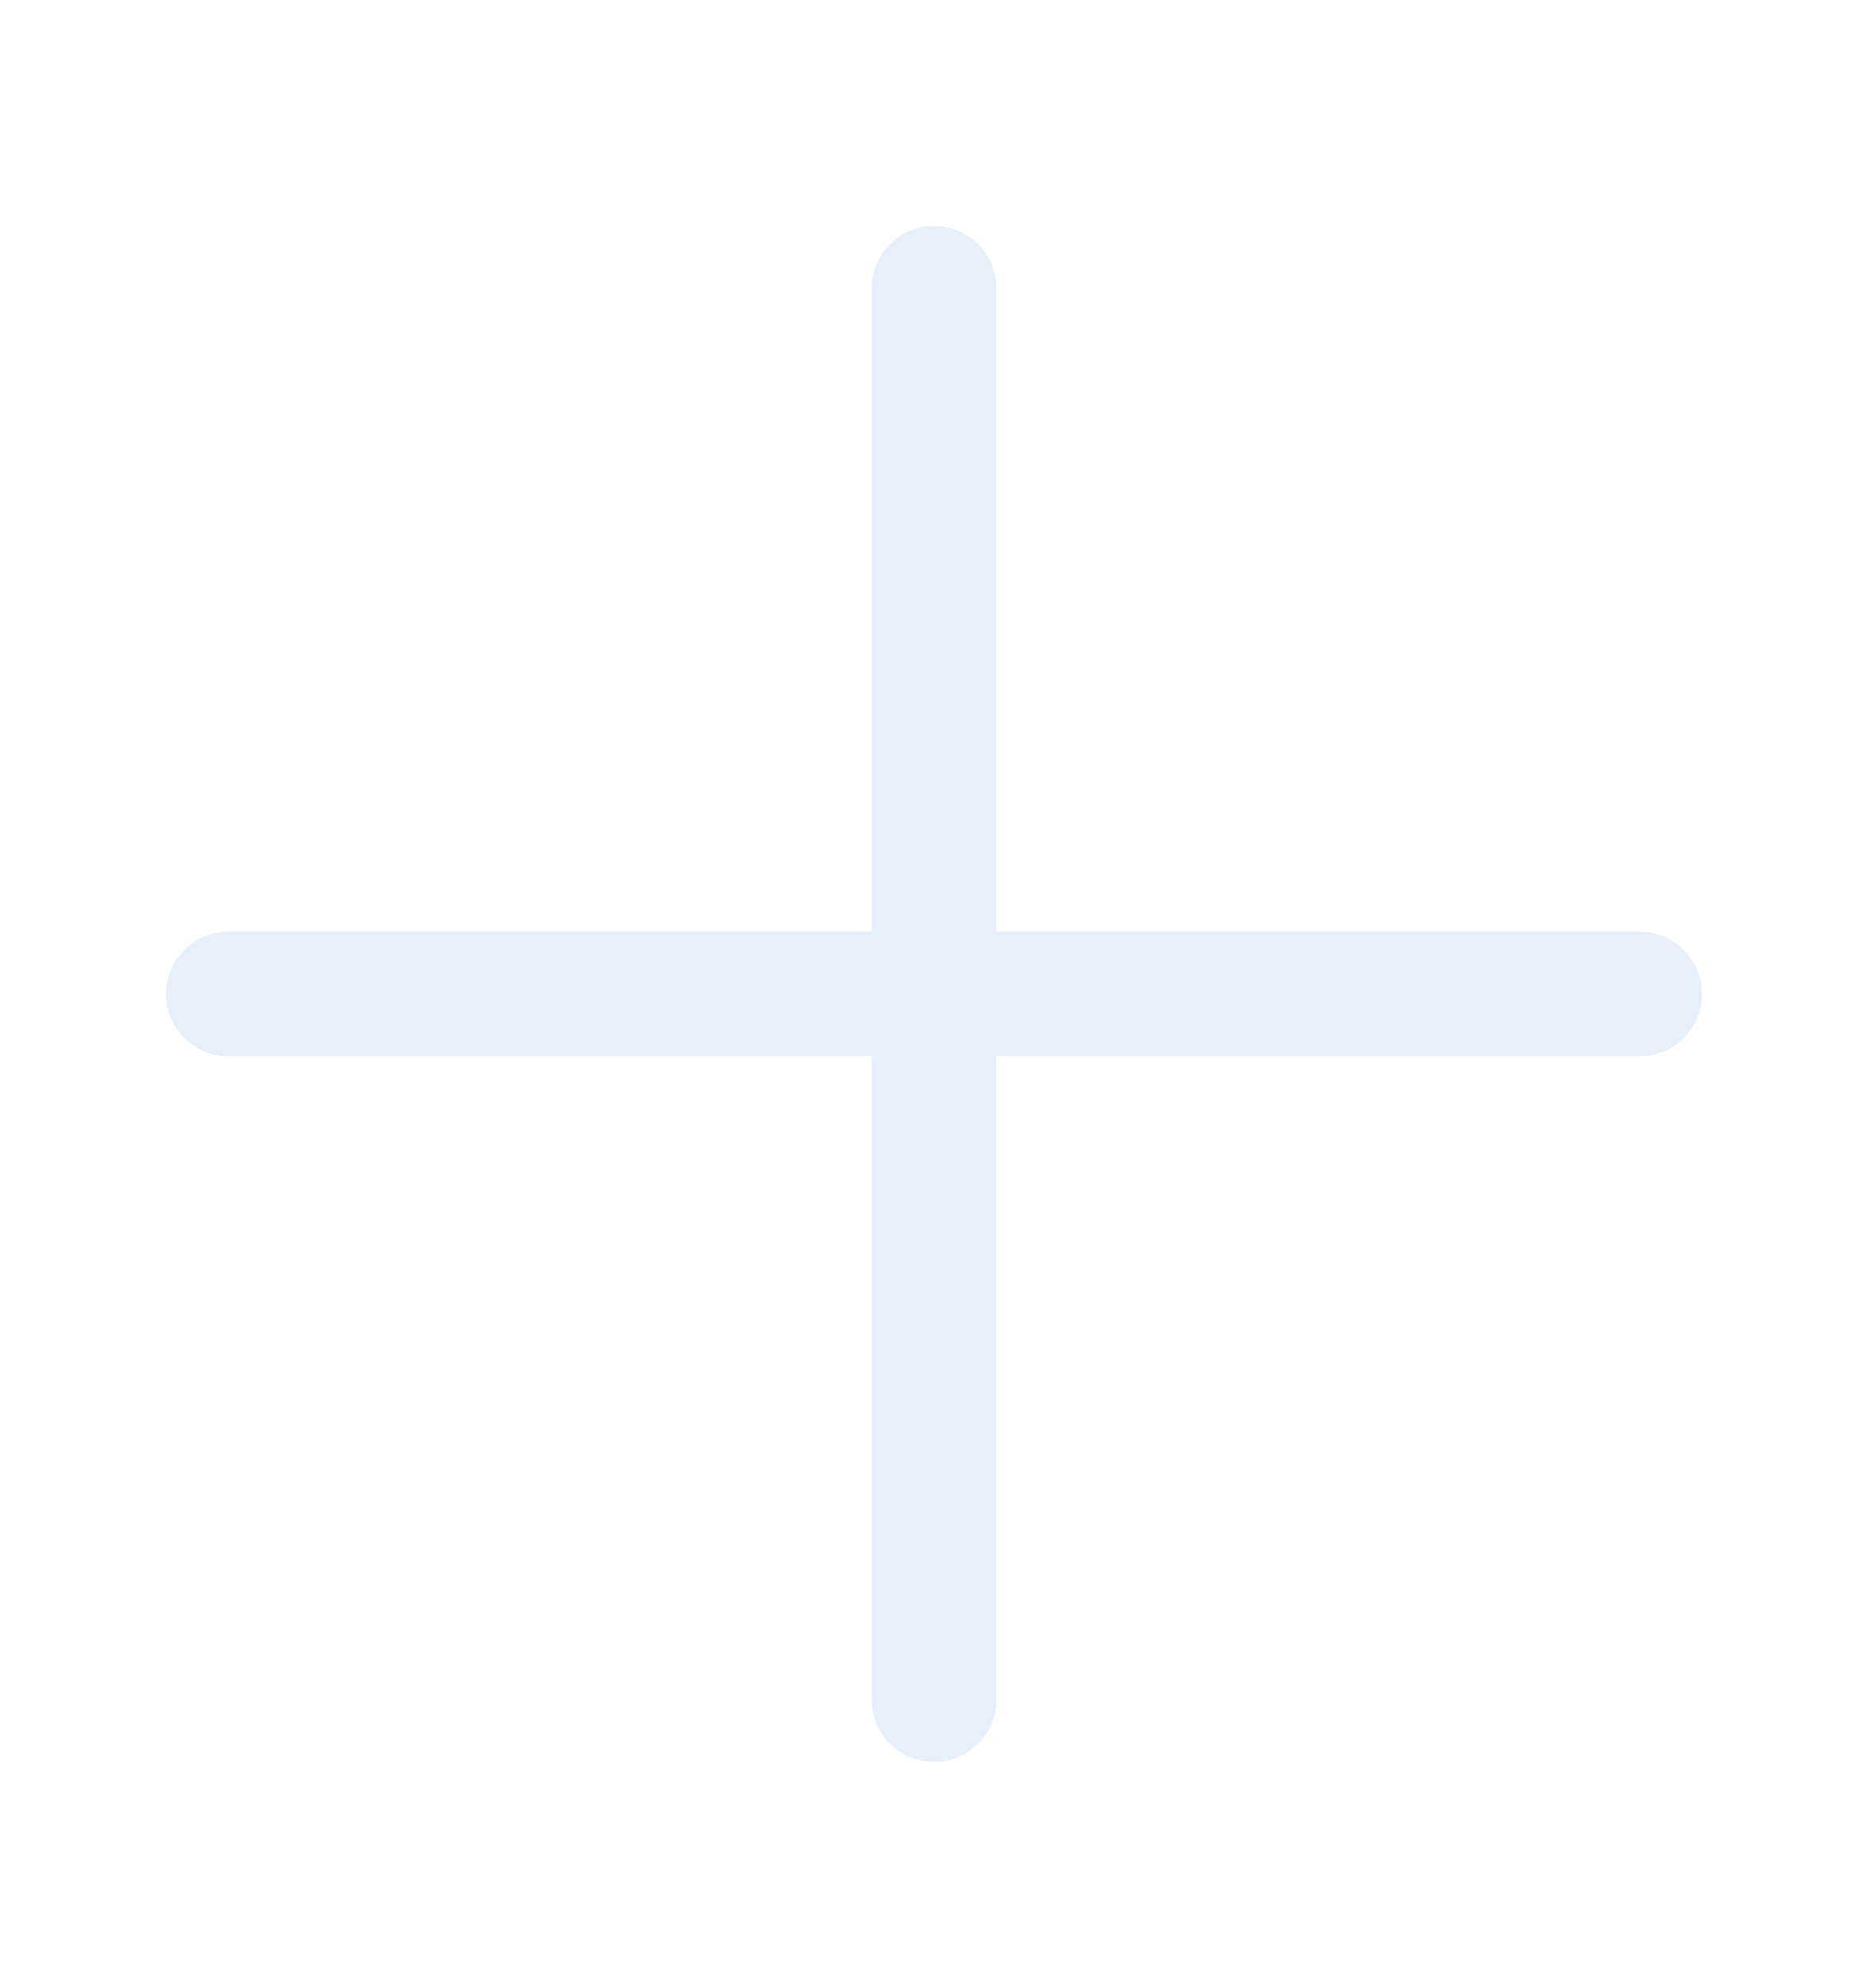
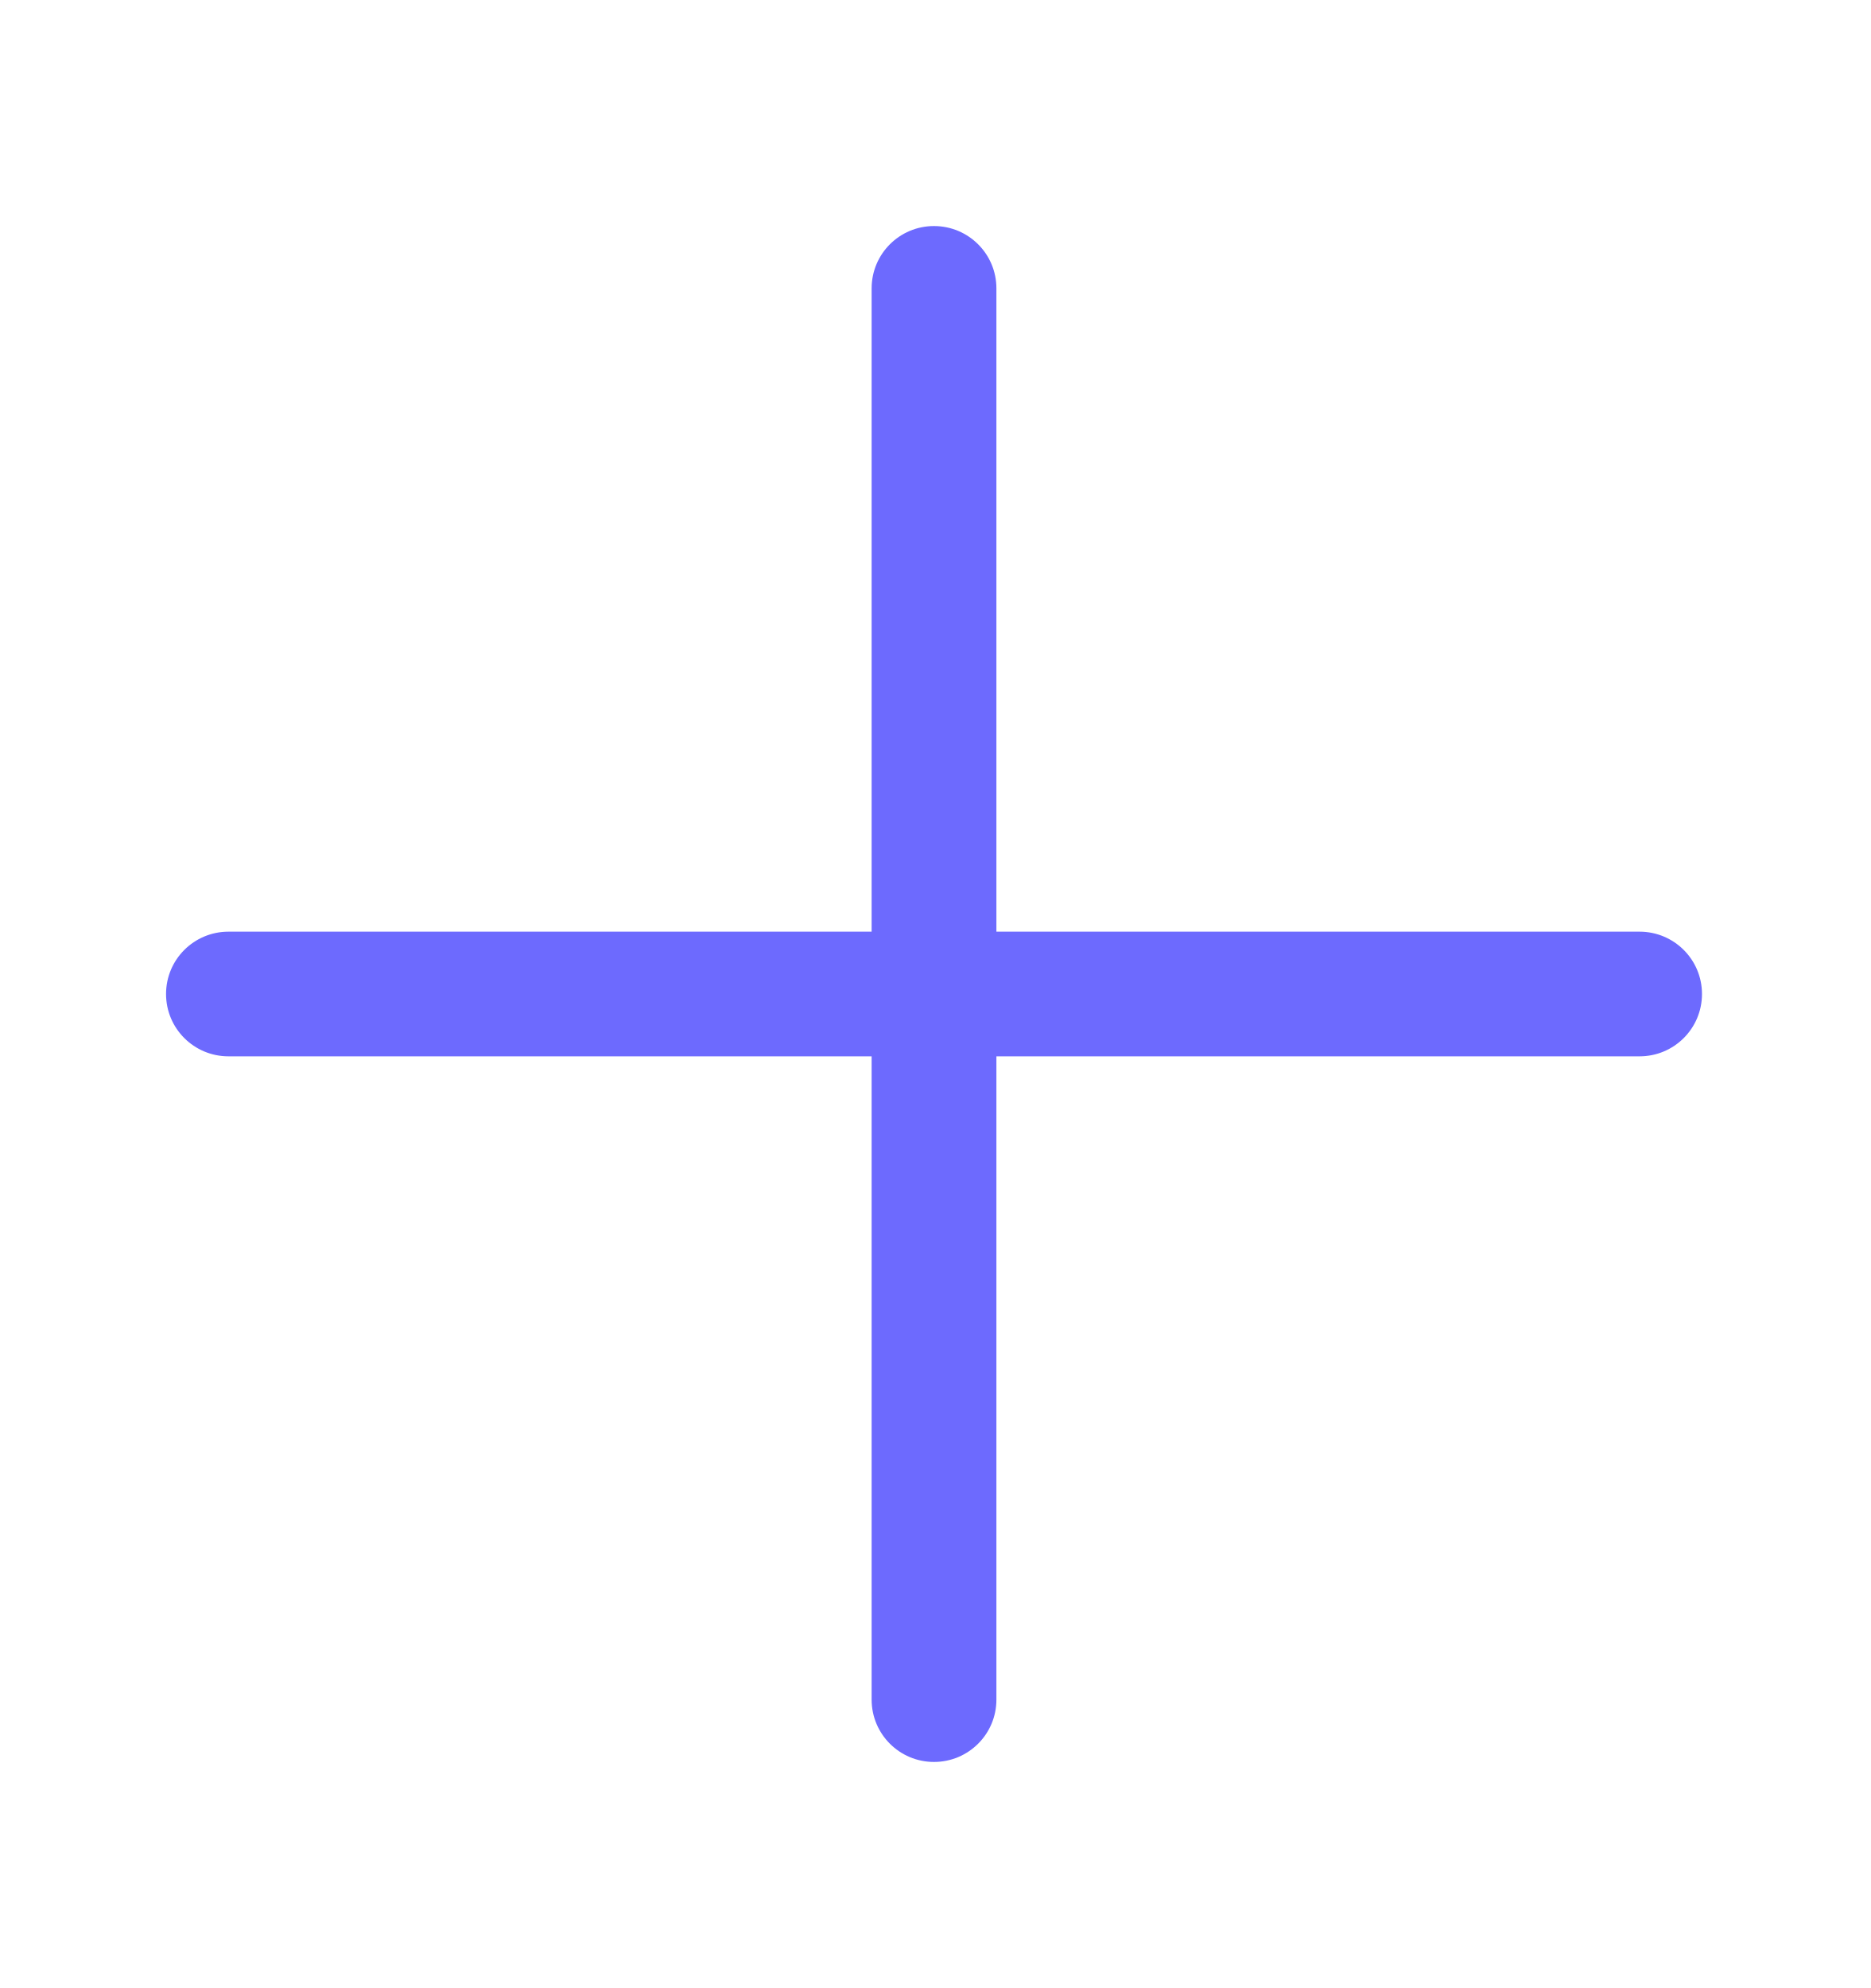
<svg xmlns="http://www.w3.org/2000/svg" width="16" height="17" viewBox="0 0 16 17" fill="none">
  <g id="add">
-     <path id="Union" fill-rule="evenodd" clip-rule="evenodd" d="M8.521 2.466C8.521 2.171 8.282 1.933 7.987 1.933C7.693 1.933 7.454 2.171 7.454 2.466L7.454 7.967L1.954 7.967C1.659 7.967 1.42 8.205 1.42 8.5C1.42 8.795 1.659 9.033 1.954 9.033L7.454 9.033L7.454 14.534C7.454 14.829 7.693 15.067 7.987 15.067C8.282 15.067 8.521 14.829 8.521 14.534L8.521 9.033L14.021 9.033C14.316 9.033 14.555 8.795 14.555 8.5C14.555 8.205 14.316 7.967 14.021 7.967L8.521 7.967L8.521 2.466Z" fill="#E7EFFB" />
+     <path id="Union" fill-rule="evenodd" clip-rule="evenodd" d="M8.521 2.466C8.521 2.171 8.282 1.933 7.987 1.933C7.693 1.933 7.454 2.171 7.454 2.466L7.454 7.967L1.954 7.967C1.659 7.967 1.42 8.205 1.42 8.5C1.42 8.795 1.659 9.033 1.954 9.033L7.454 9.033L7.454 14.534C7.454 14.829 7.693 15.067 7.987 15.067C8.282 15.067 8.521 14.829 8.521 14.534L8.521 9.033L14.021 9.033C14.316 9.033 14.555 8.795 14.555 8.5C14.555 8.205 14.316 7.967 14.021 7.967L8.521 7.967L8.521 2.466Z" fill="#6D6AFE" />
  </g>
</svg>
